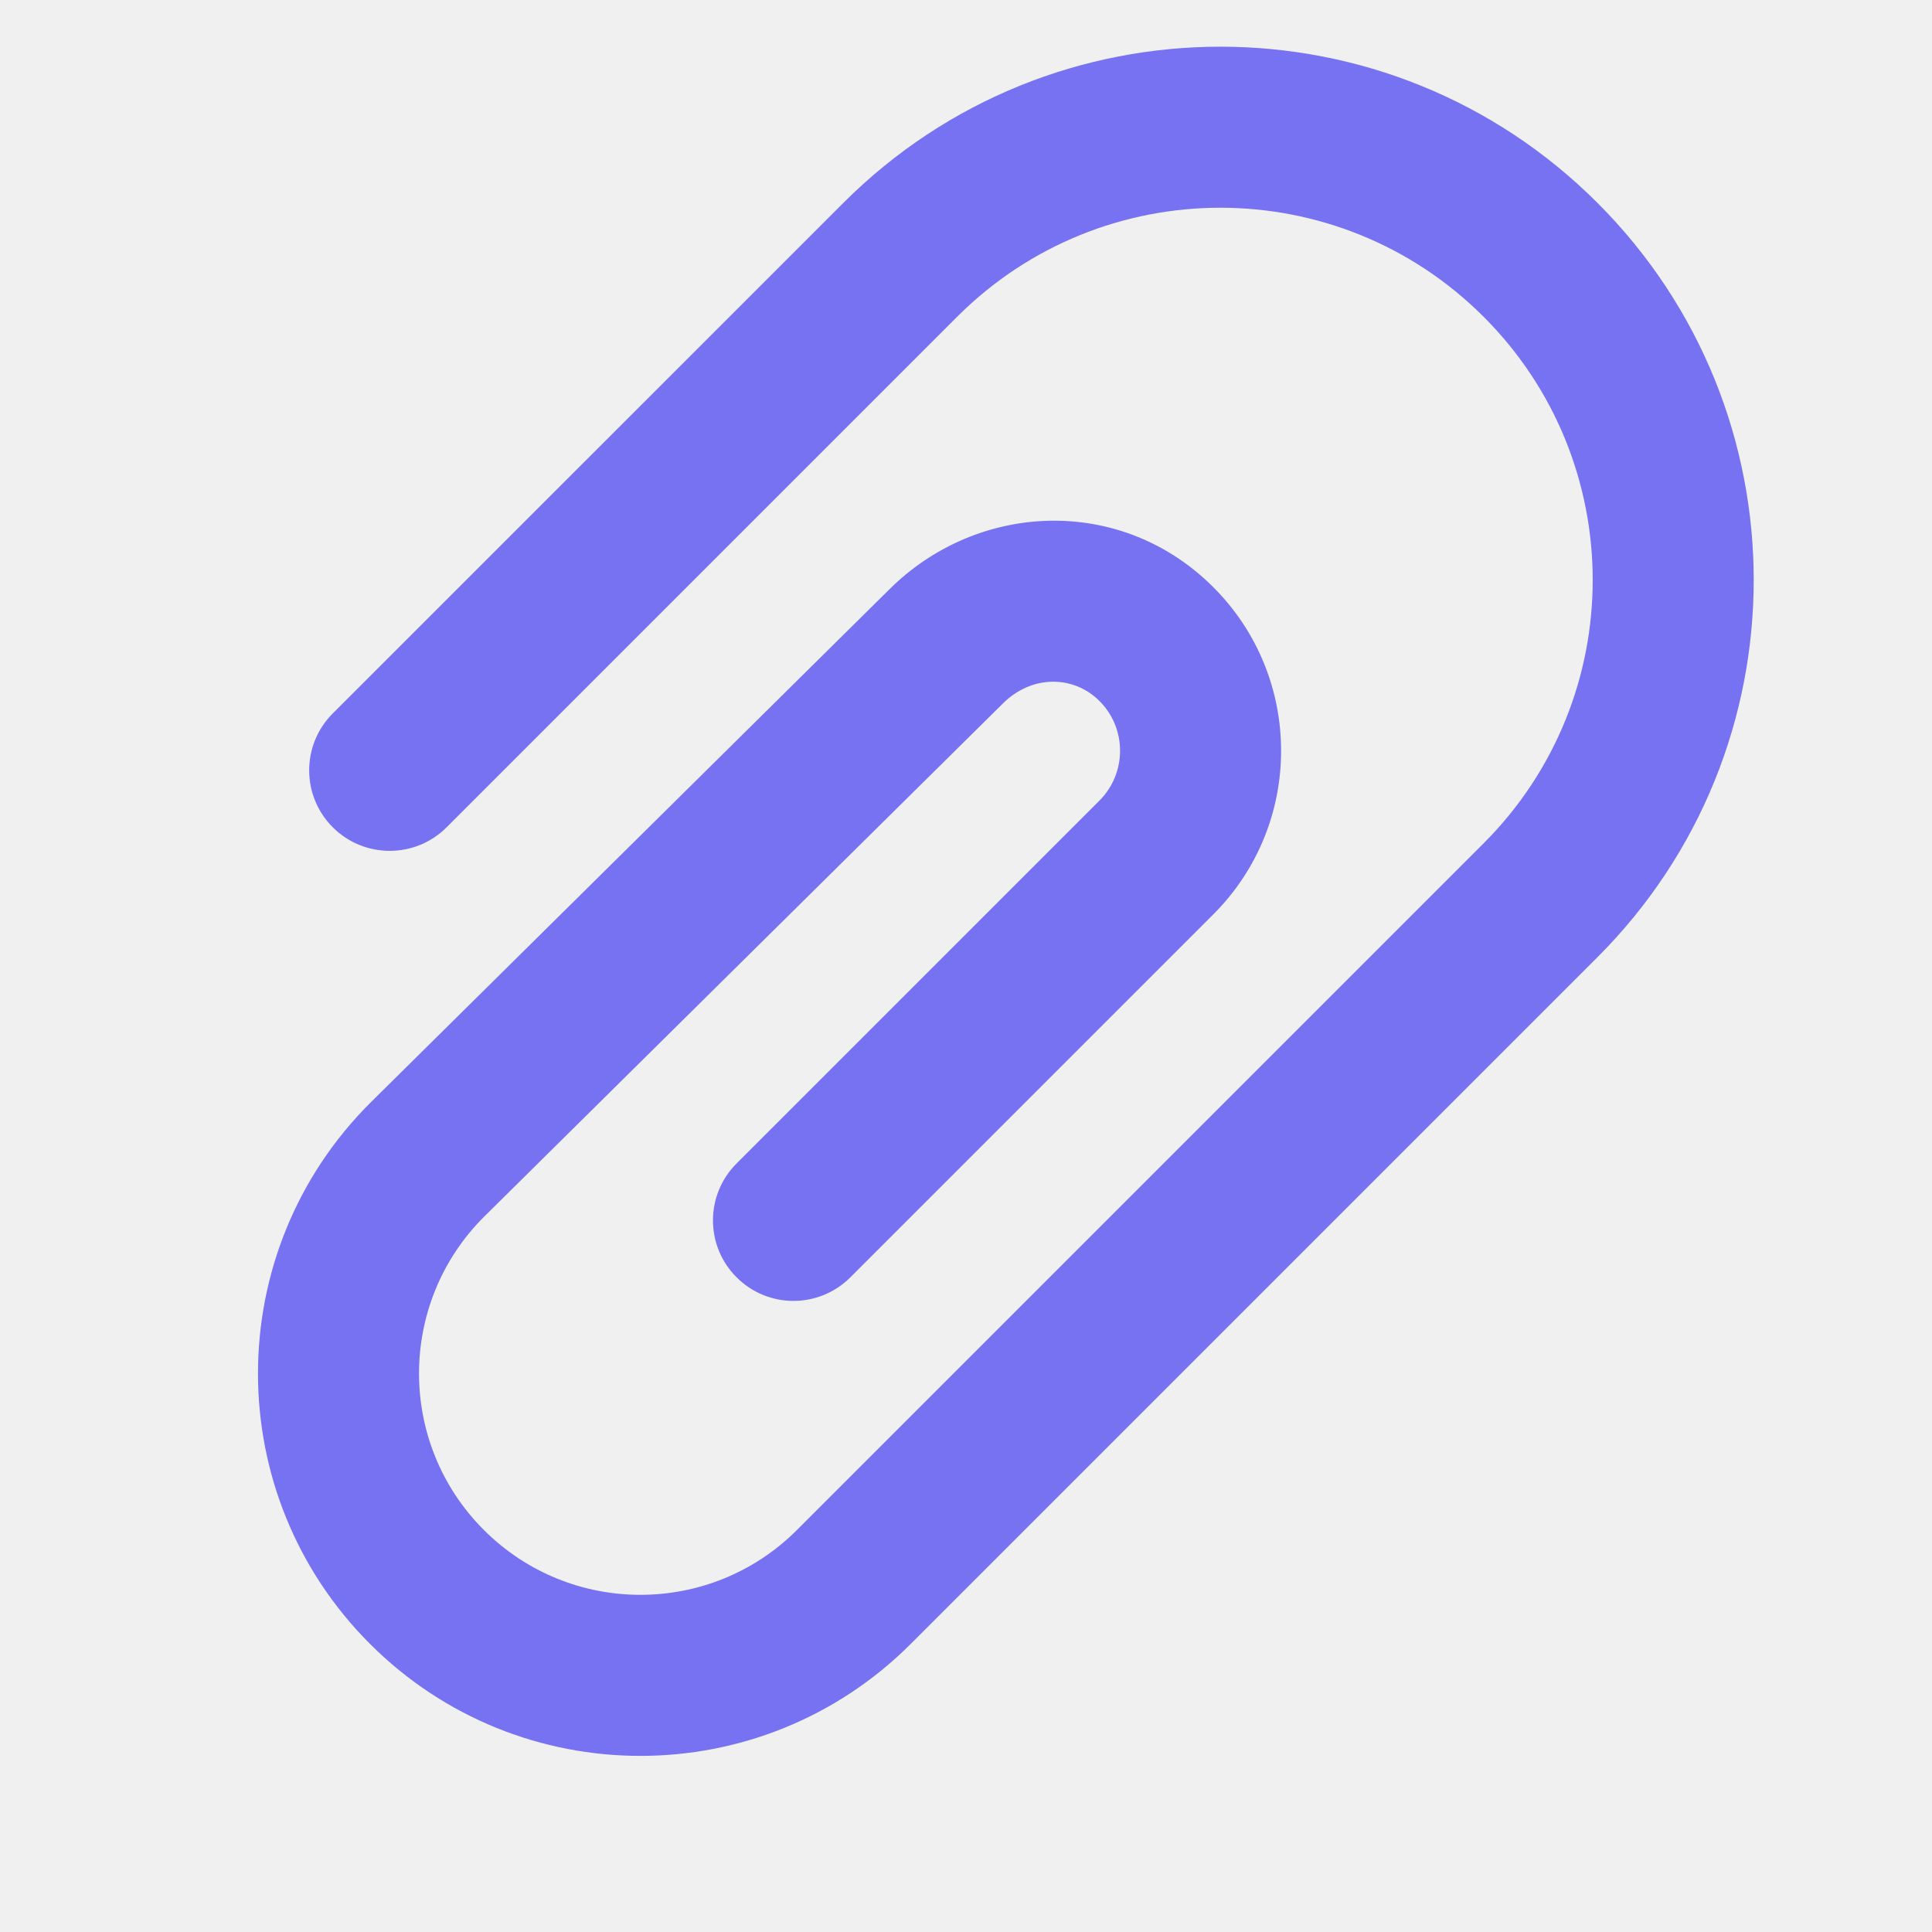
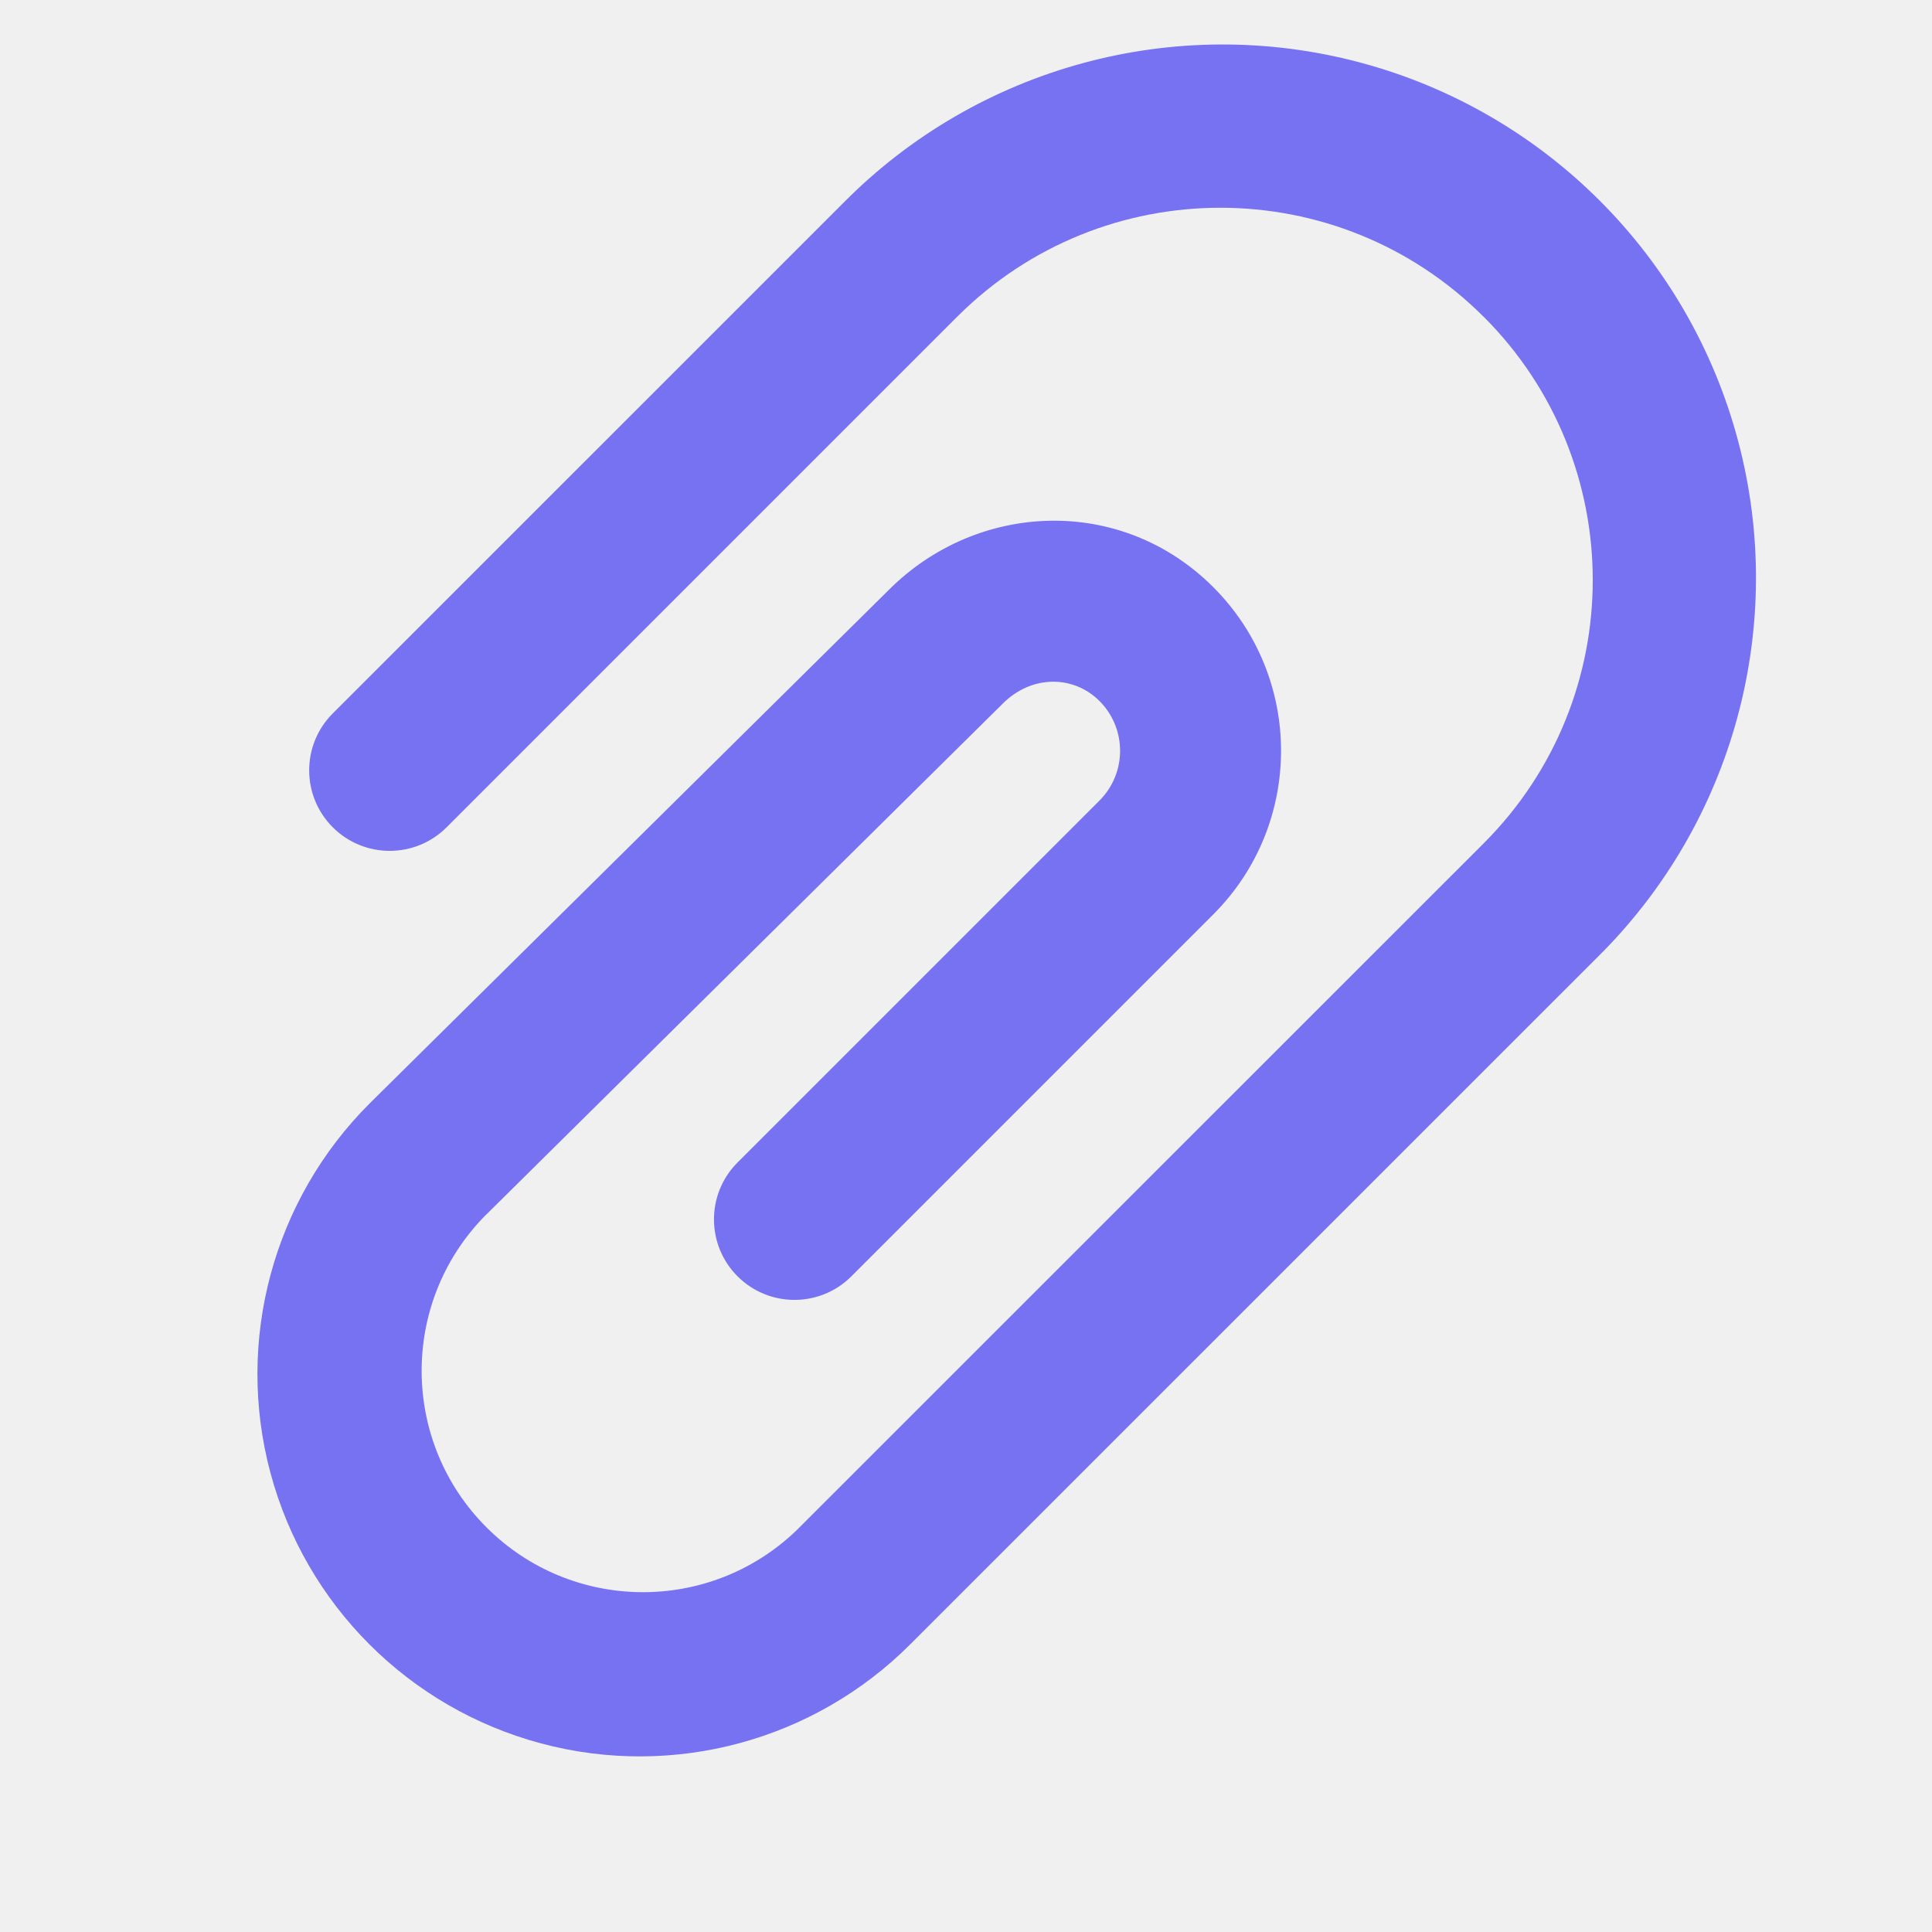
- <svg xmlns="http://www.w3.org/2000/svg" width="24" height="24" viewBox="0 0 24 24" fill="none">
-   <g clip-path="url(#clip0_1835_2581)">
-     <path fill-rule="evenodd" clip-rule="evenodd" d="M18.43 3.935C16.624 2.129 13.696 2.129 11.89 3.935L5.548 10.277C5.158 10.667 4.524 10.667 4.134 10.277C3.743 9.886 3.743 9.253 4.134 8.862L10.476 2.521C13.063 -0.067 17.258 -0.067 19.845 2.521C22.432 5.108 22.432 9.302 19.845 11.89L11.314 20.421C9.459 22.276 6.451 22.276 4.596 20.421C2.741 18.566 2.741 15.558 4.596 13.703L4.6 13.699L4.6 13.699L11.041 7.328C11.041 7.327 11.042 7.327 11.043 7.326C12.141 6.23 13.925 6.147 15.072 7.294C16.195 8.416 16.195 10.237 15.072 11.359L10.564 15.867C10.173 16.258 9.54 16.258 9.15 15.867C8.759 15.477 8.759 14.844 9.15 14.453L13.658 9.945C13.999 9.603 13.999 9.049 13.658 8.708C13.34 8.39 12.821 8.376 12.455 8.742L12.451 8.746L12.451 8.746L6.011 15.117C6.01 15.118 6.009 15.118 6.009 15.119C4.937 16.193 4.937 17.933 6.011 19.006C7.085 20.08 8.826 20.08 9.9 19.006L18.43 10.476C20.237 8.669 20.237 5.741 18.43 3.935Z" fill="#7772F1" />
+ <svg xmlns="http://www.w3.org/2000/svg" width="24" height="24" fill="none">
+   <g clip-path="url(#a)">
+     <path fill="#7772F1" fill-rule="evenodd" d="M18.43 3.935a4.625 4.625 0 0 0-6.54 0l-6.342 6.342a1 1 0 0 1-1.414-1.415l6.342-6.341a6.625 6.625 0 1 1 9.369 9.369l-8.531 8.53a4.75 4.75 0 1 1-6.718-6.717l.004-.004 6.44-6.37.003-.003c1.098-1.096 2.882-1.179 4.029-.032a2.875 2.875 0 0 1 0 4.065l-4.508 4.508a1 1 0 0 1-1.414-1.414l4.508-4.508a.875.875 0 0 0 0-1.237c-.318-.318-.837-.332-1.203.034l-.004.004-6.44 6.371-.002.002a2.75 2.75 0 0 0 3.89 3.887l8.532-8.53a4.625 4.625 0 0 0 0-6.541" clip-rule="evenodd" />
  </g>
  <defs>
-     <clipPath id="clip0_1835_2581">
-       <rect width="24" height="24" fill="white" />
+     <clipPath id="a">
+       <path fill="#fff" d="M0 0h24v24H0z" />
    </clipPath>
  </defs>
</svg>
